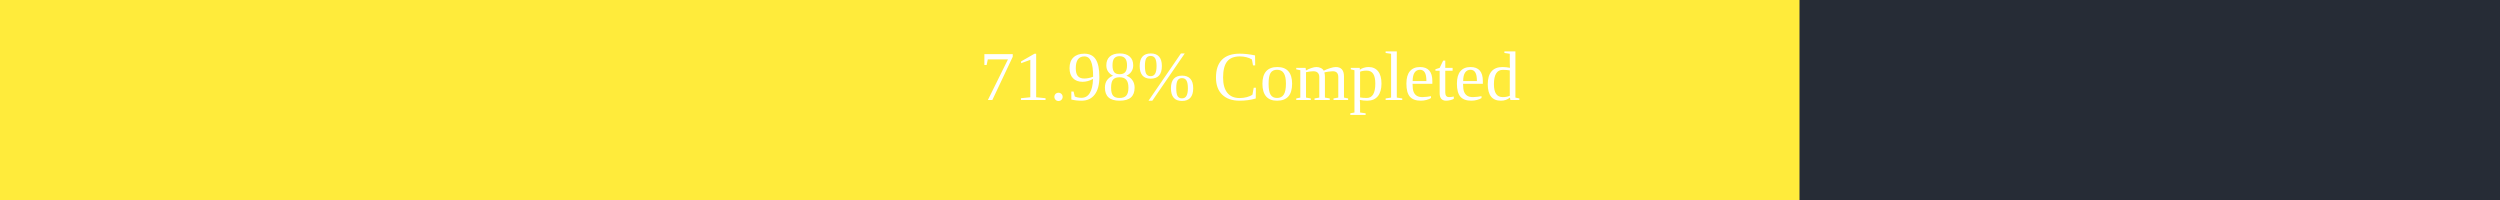
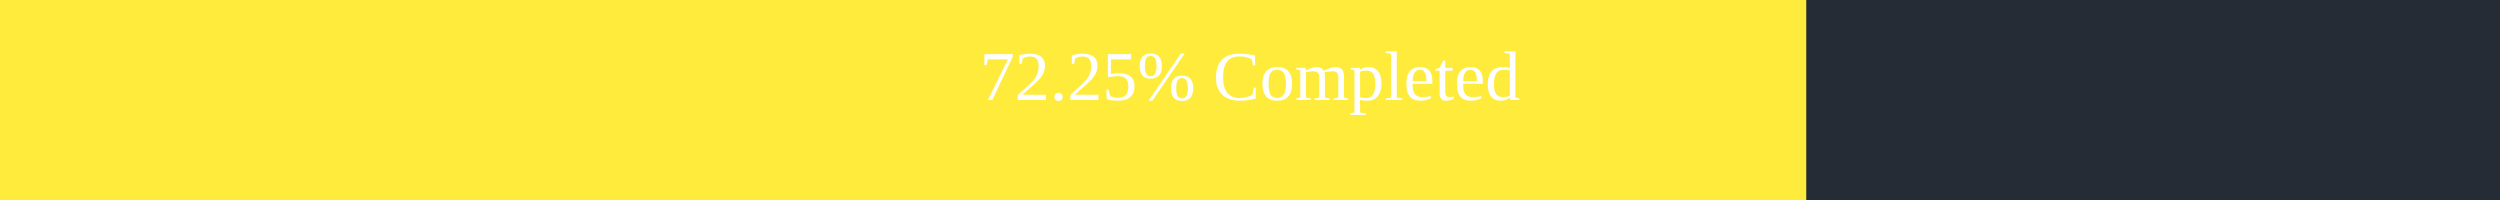
<svg xmlns="http://www.w3.org/2000/svg" width="500" height="40">
  <rect x="0" y="0" width="500" height="40" fill="#262C36" />
-   <rect x="0" y="0" width="359.9" height="40" fill="#ffeb3b" />
+   <rect x="0" y="0" width="361.25" height="40" fill="#ffeb3b" />
  <text x="250" y="20" text-anchor="middle" alignment-baseline="middle" font-size="14" fill="white">
-         71.98% Completed
+         72.25% Completed
      </text>
</svg>
